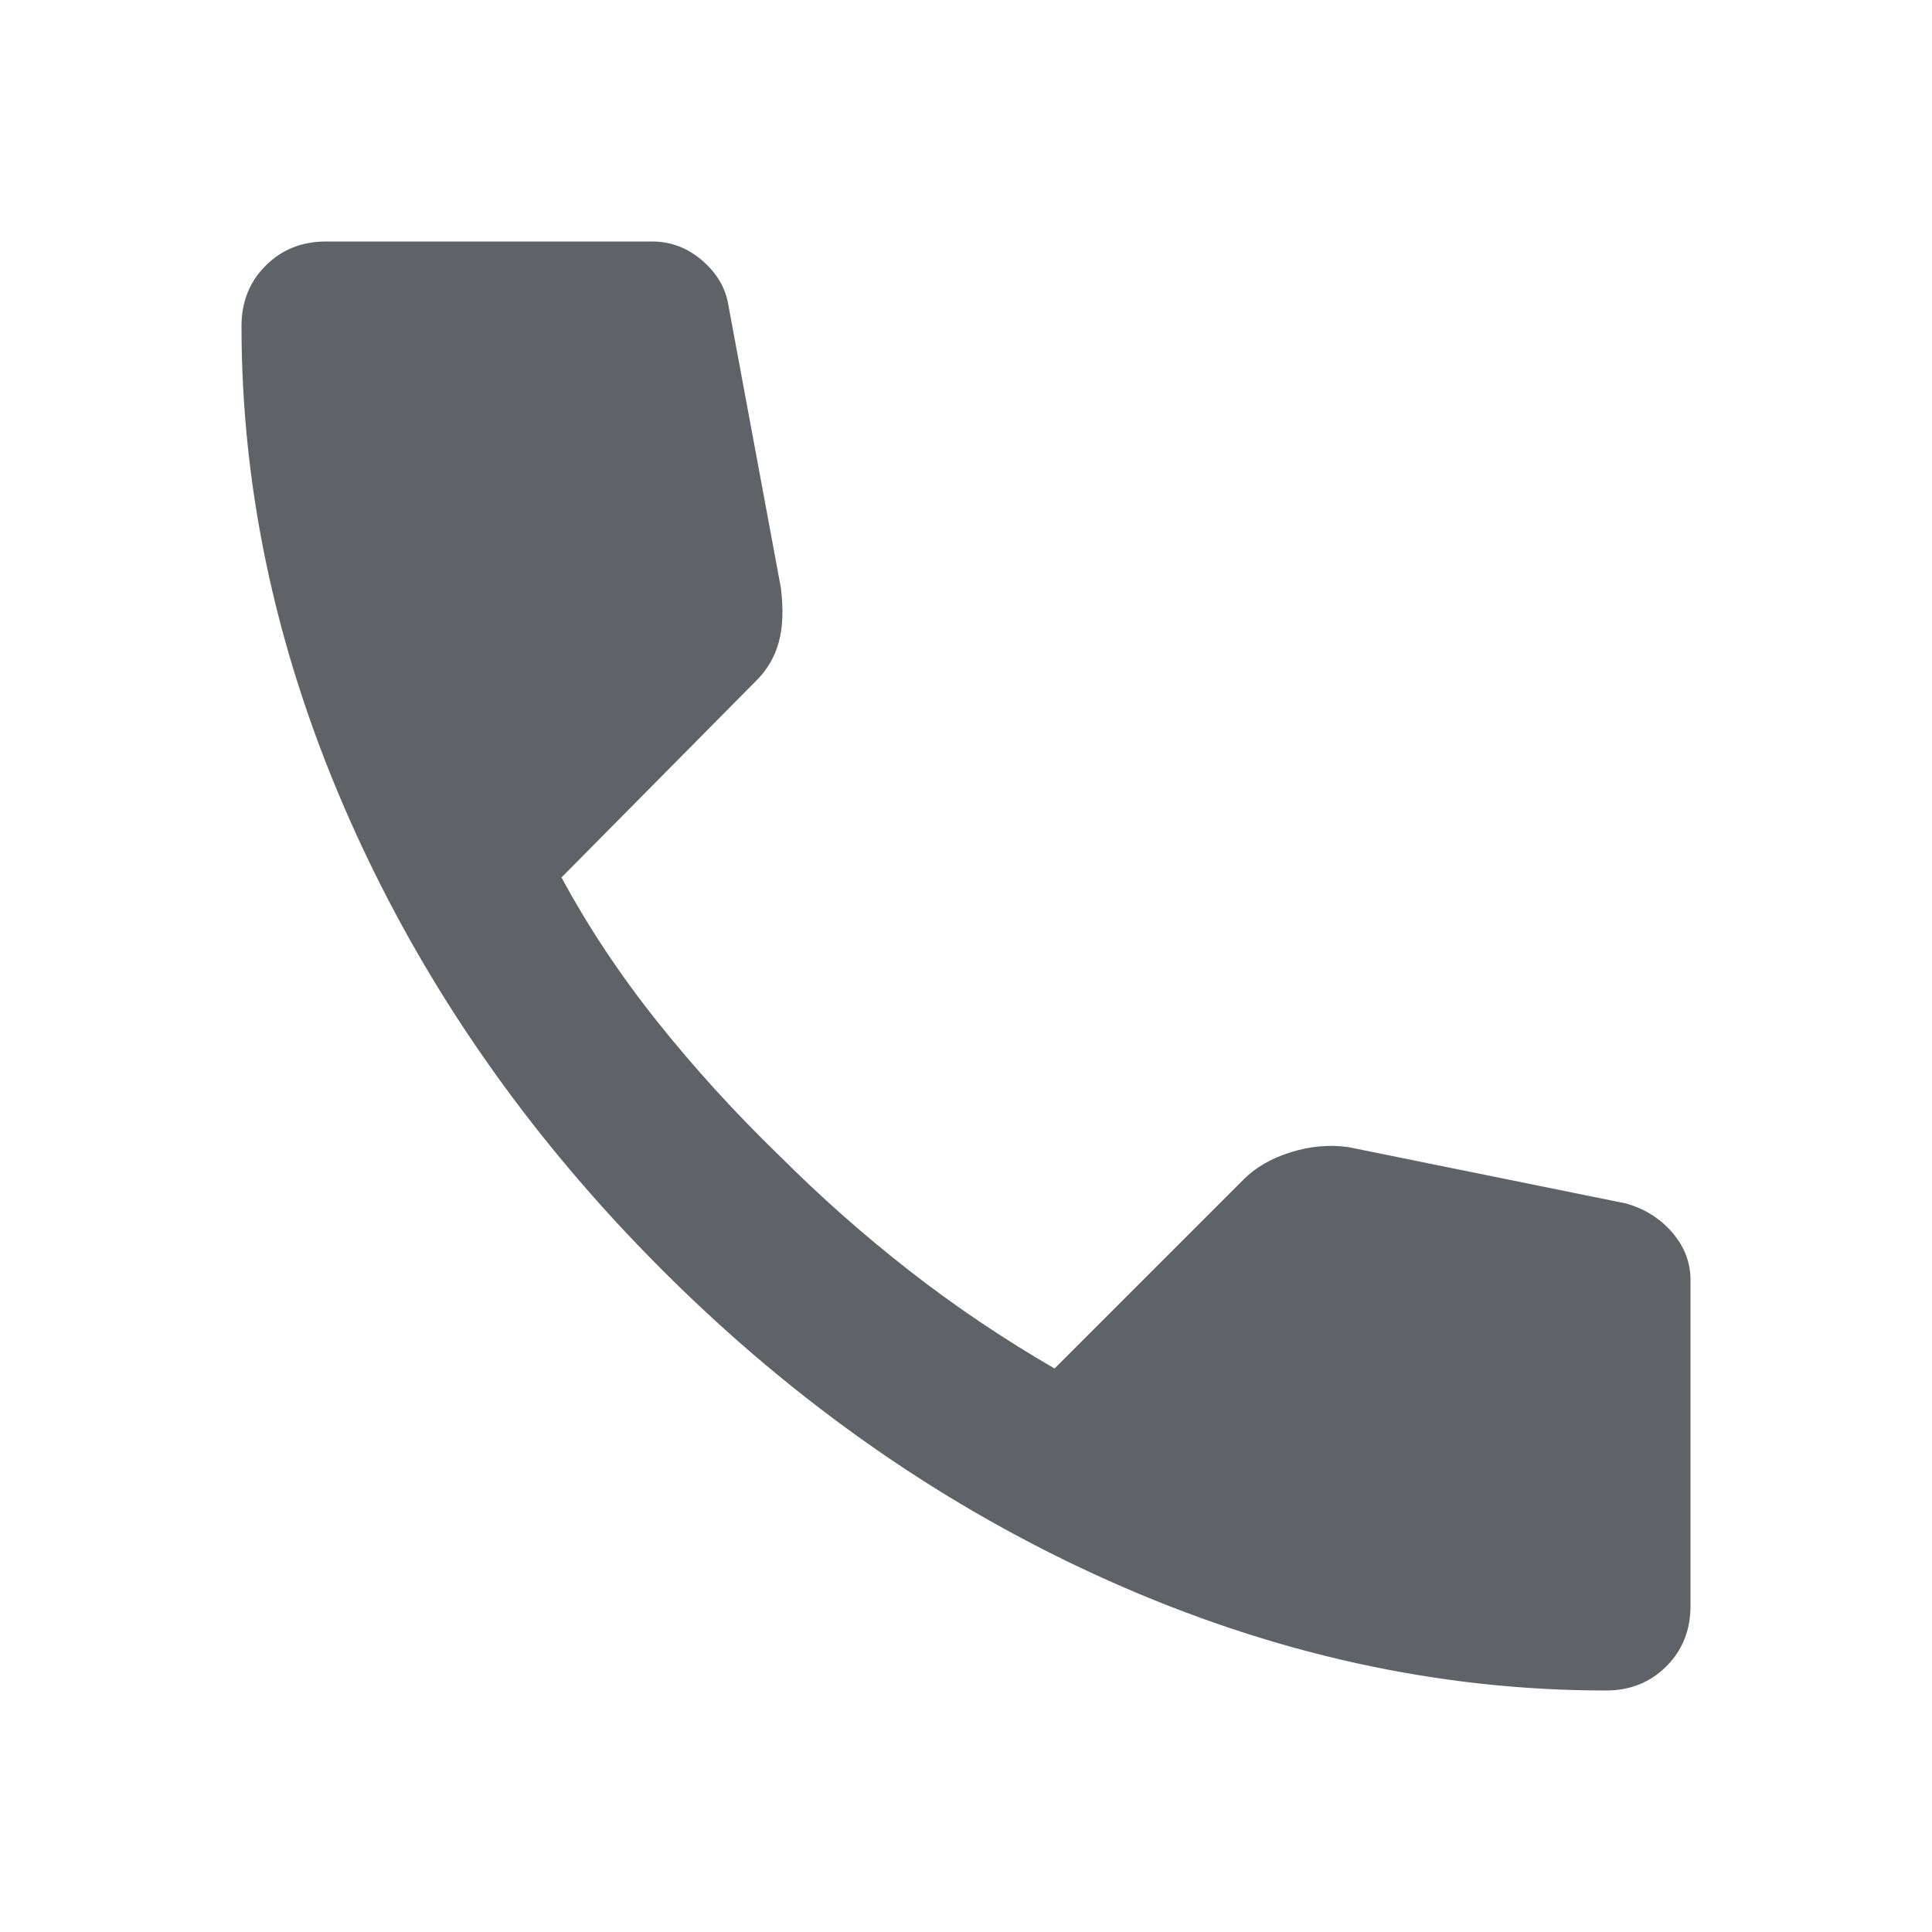
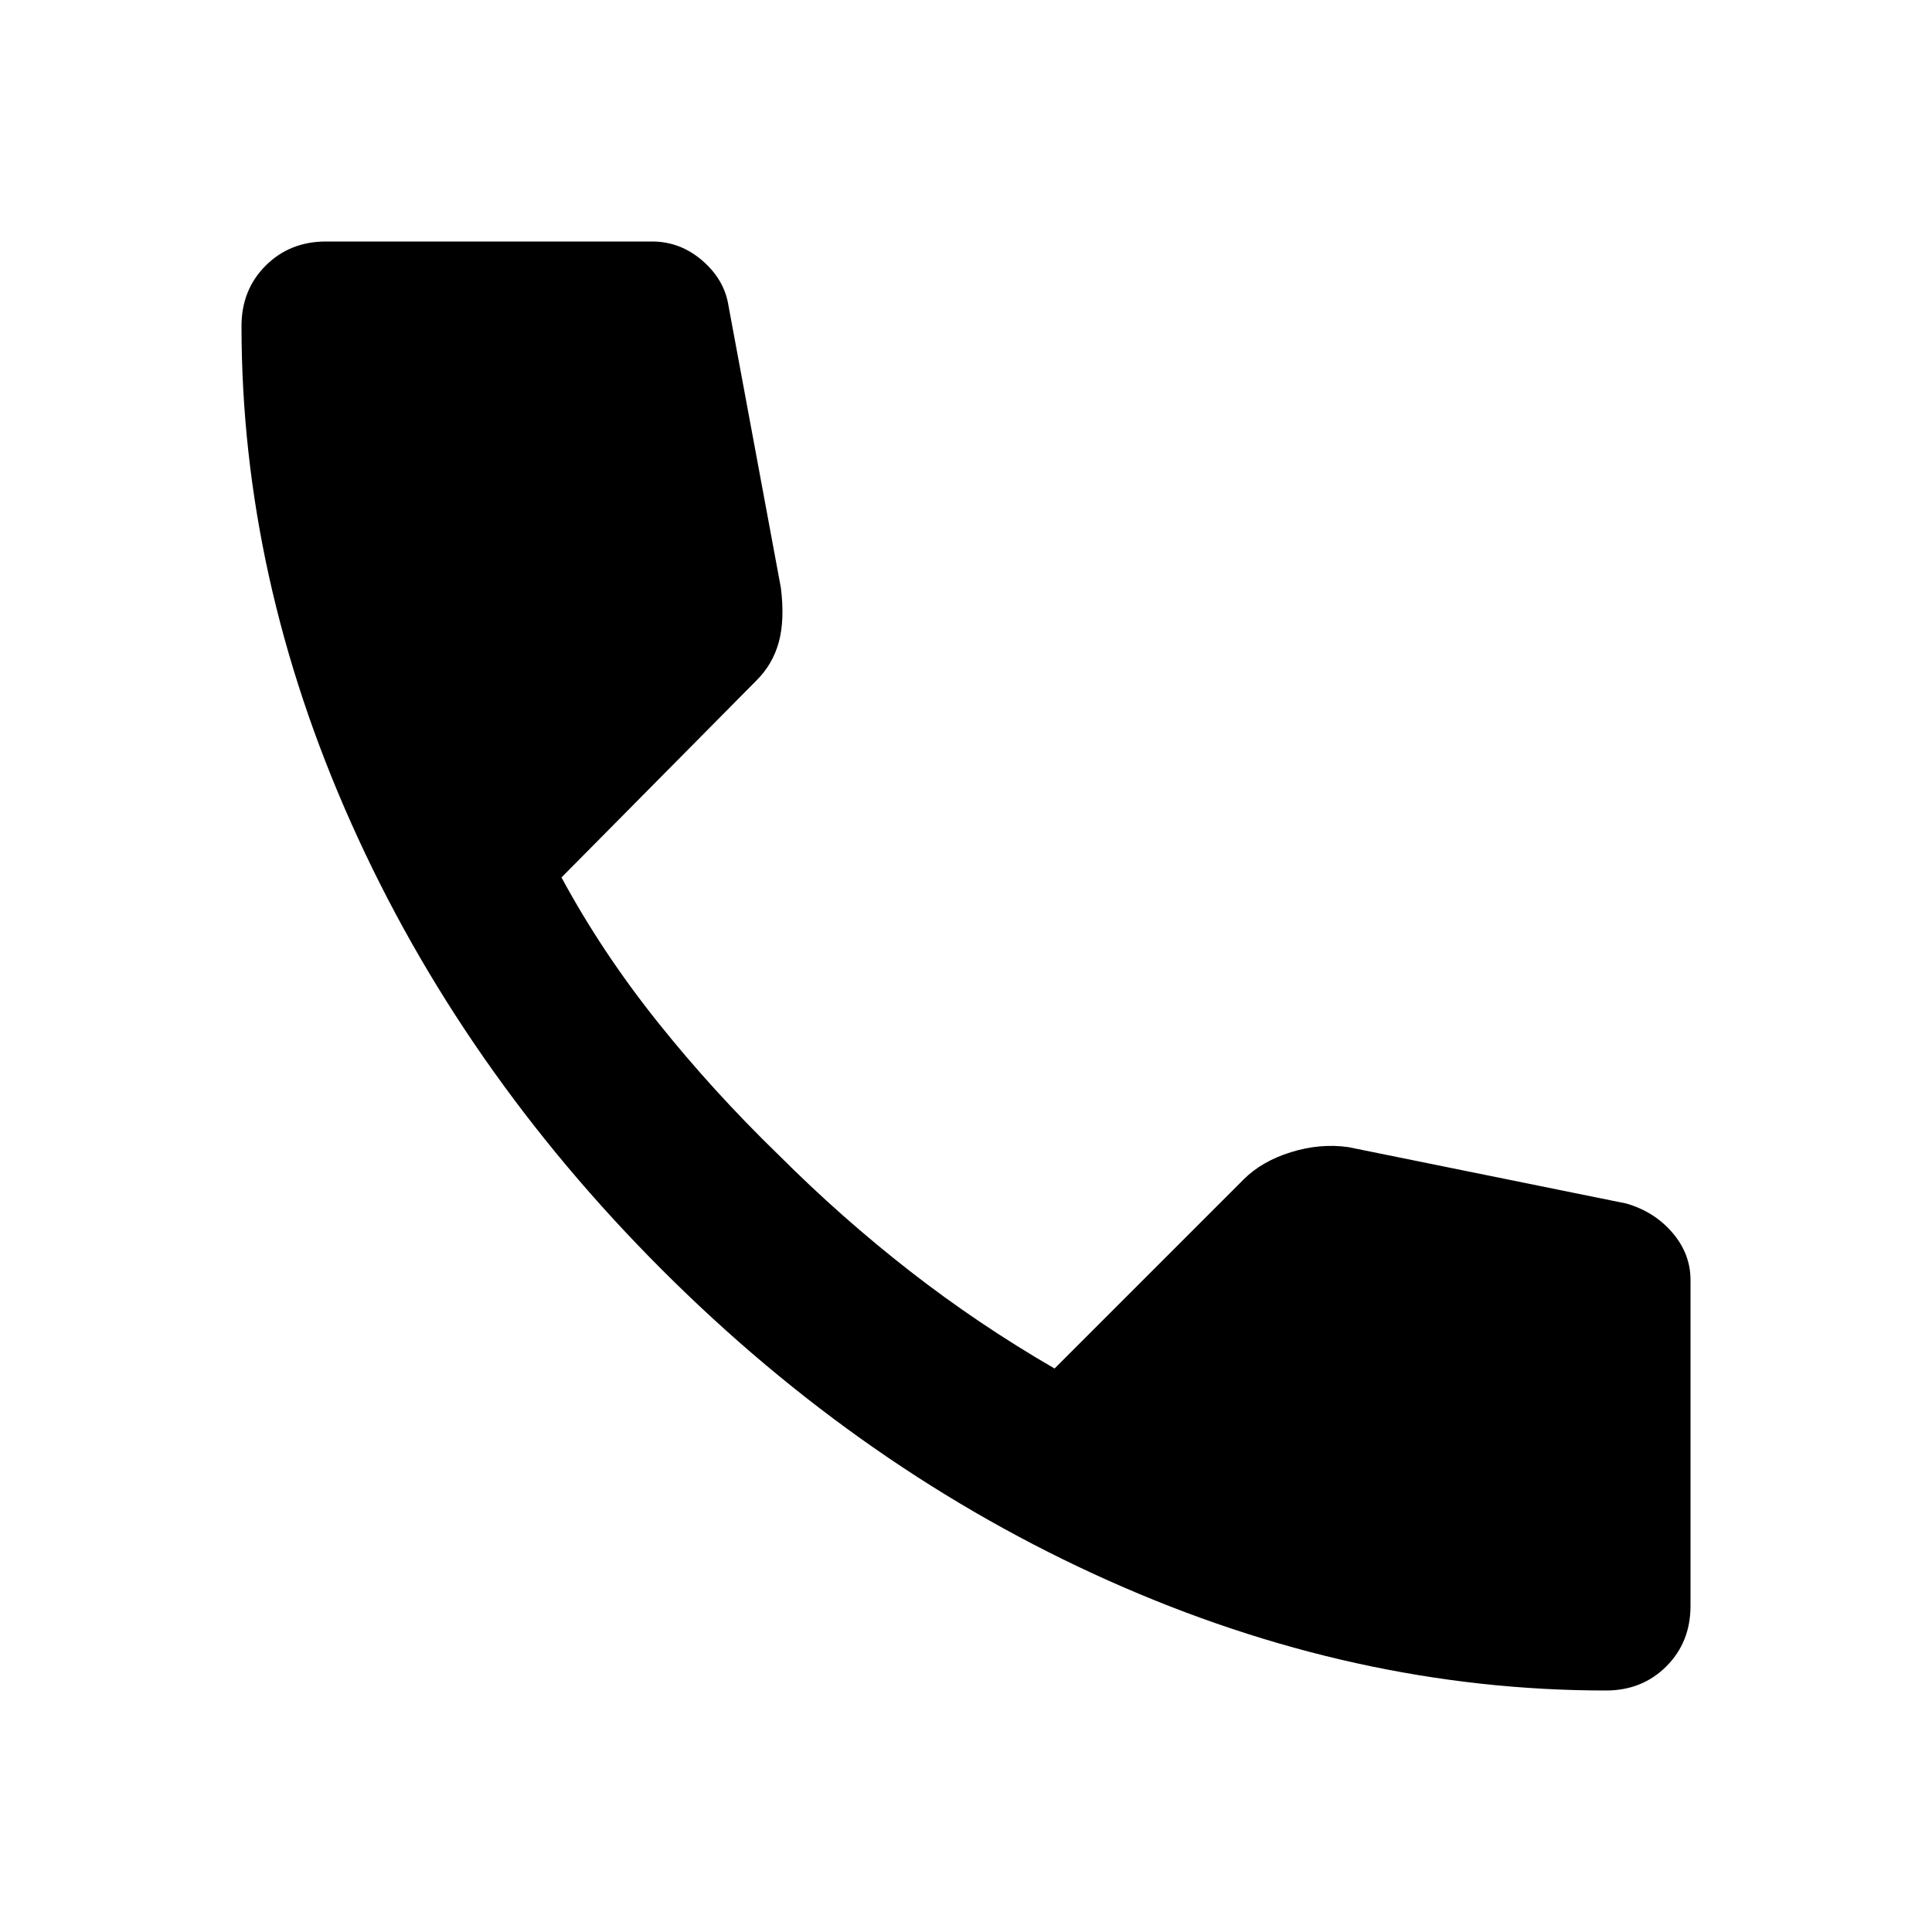
- <svg xmlns="http://www.w3.org/2000/svg" height="24px" viewBox="0 -960 960 960" width="24px" fill="#5f6368">
+ <svg xmlns="http://www.w3.org/2000/svg" viewBox="0 -960 960 960" width="24px">
  <path d="M798-120q-125 0-247-54.5T329-329Q229-429 174.5-551T120-798q0-18 12-30t30-12h162q14 0 25 9.5t13 22.5l26 140q2 16-1 27t-11 19l-97 98q20 37 47.5 71.5T387-386q31 31 65 57.5t72 48.5l94-94q9-9 23.5-13.5T670-390l138 28q14 4 23 14.5t9 23.5v162q0 18-12 30t-30 12Z" />
</svg>
